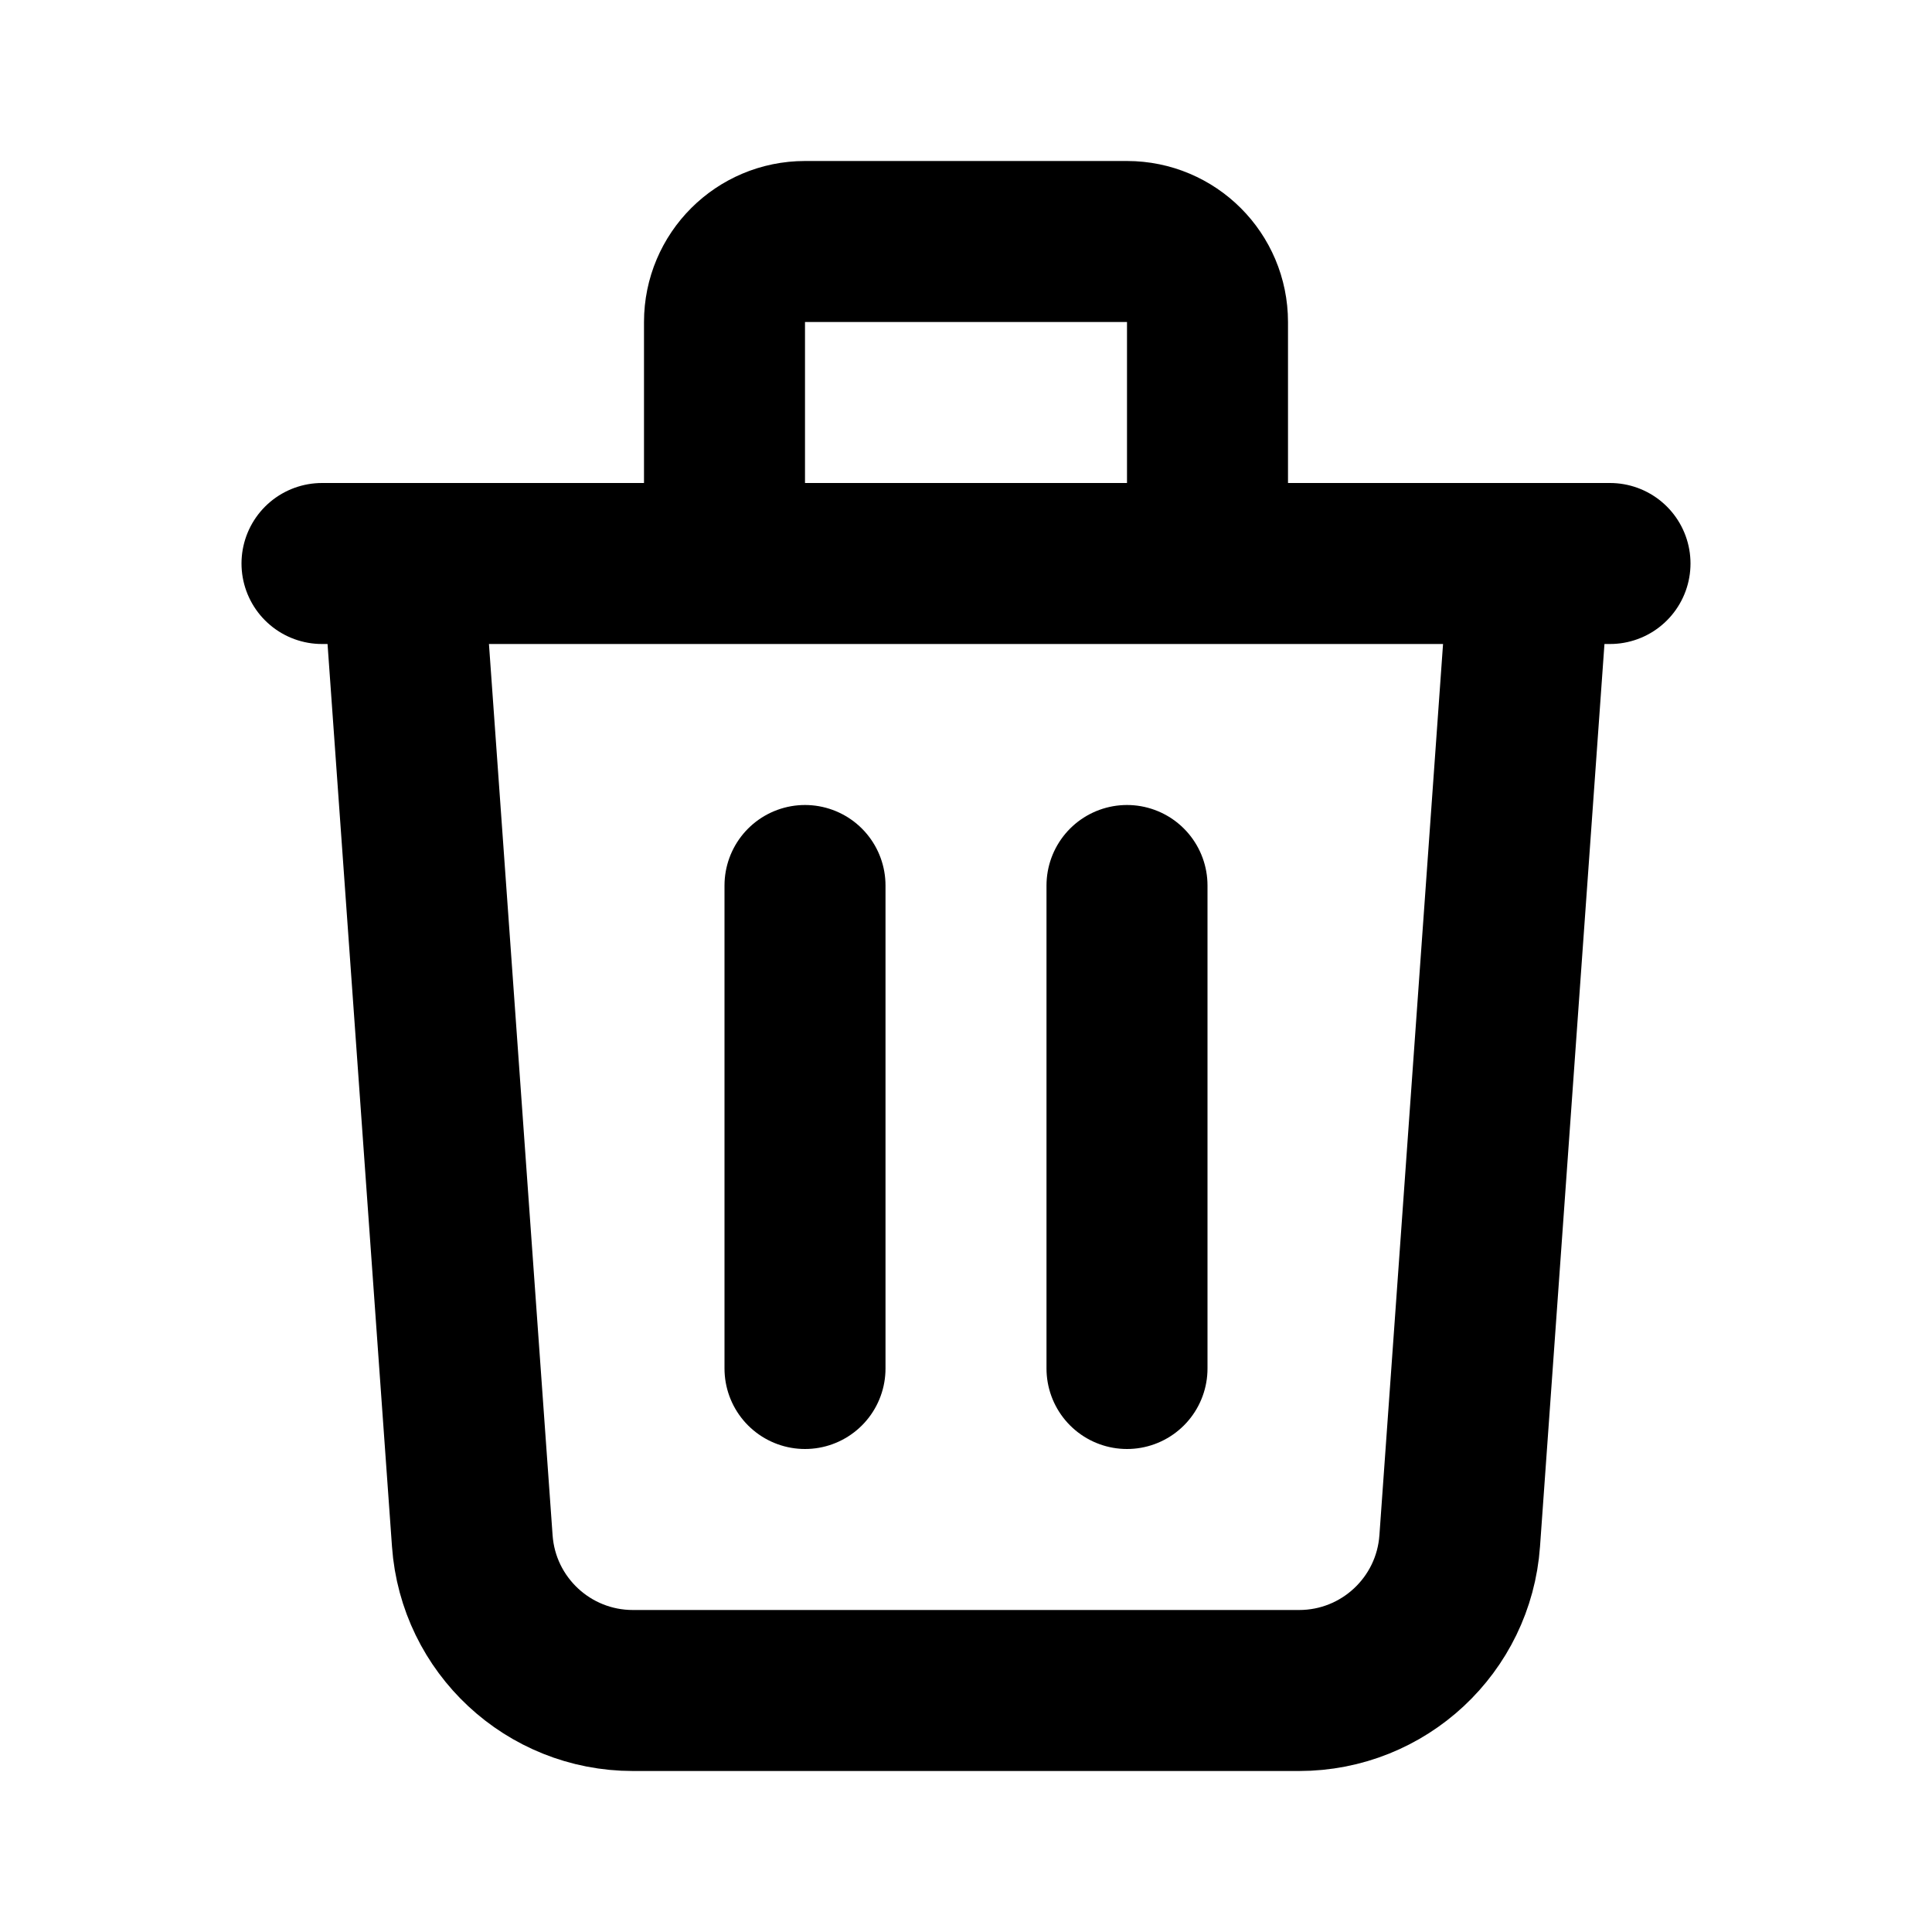
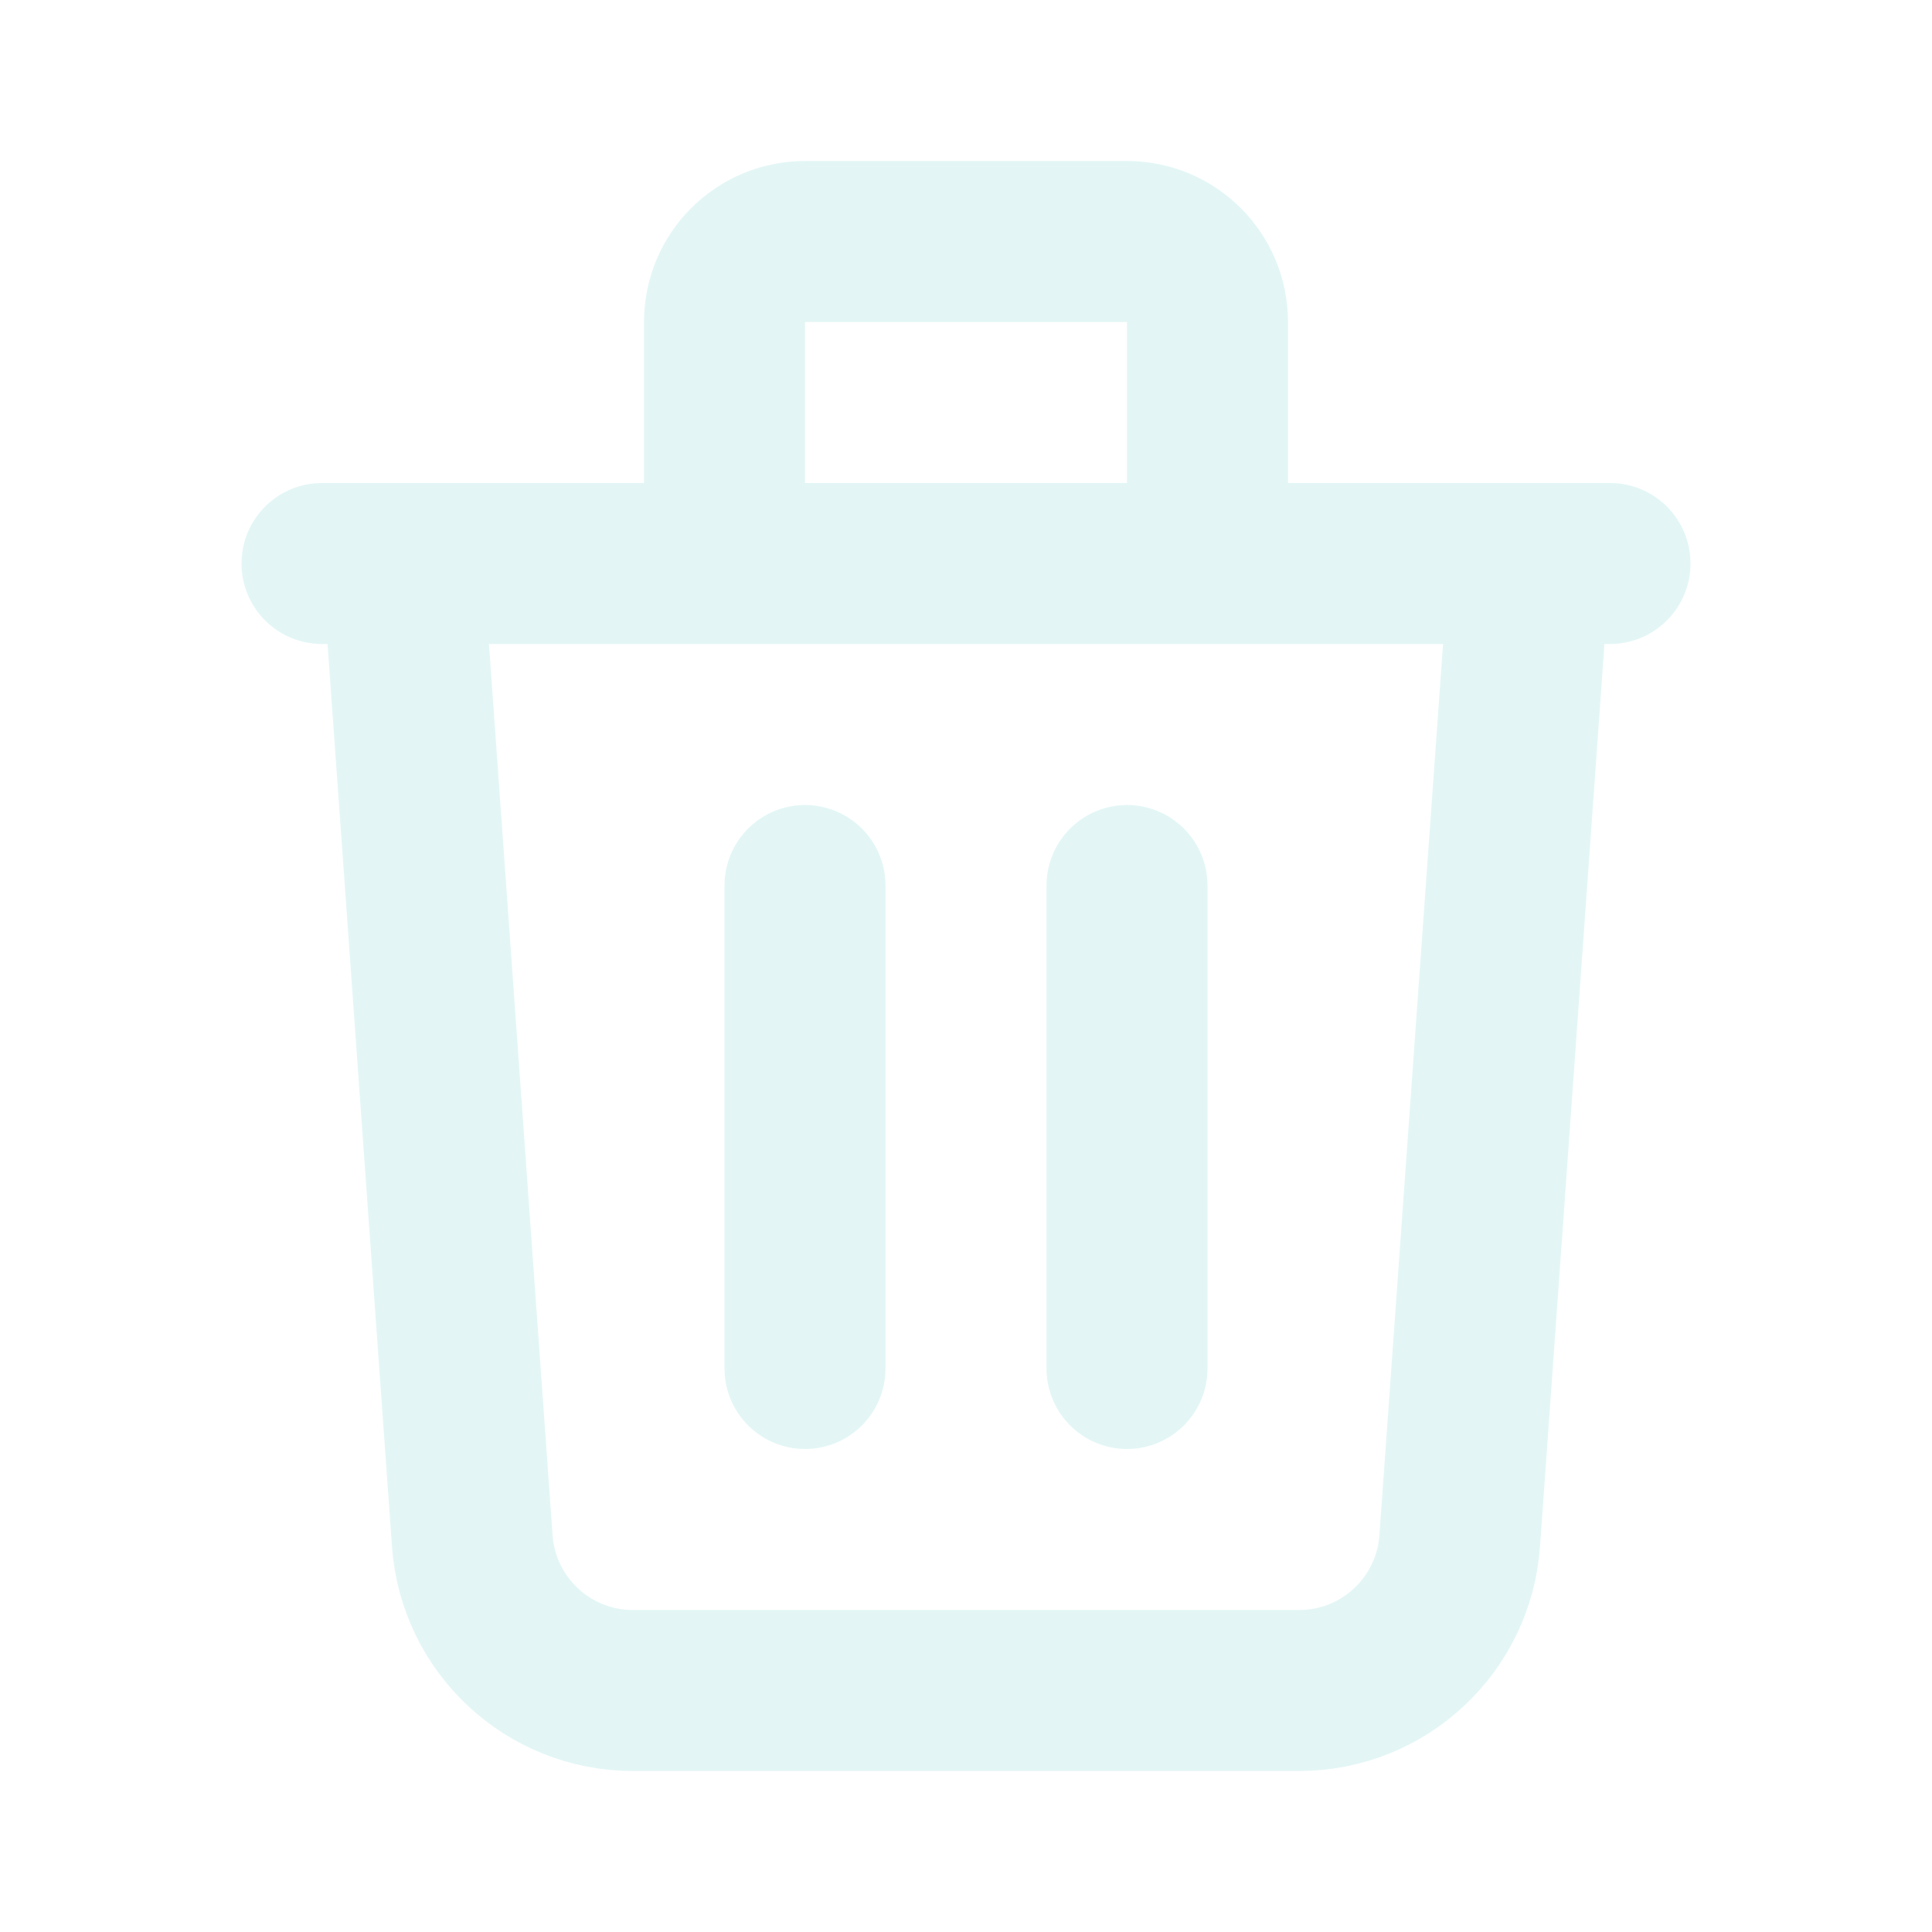
- <svg xmlns="http://www.w3.org/2000/svg" class="w-6 h-6" fill="none" stroke="#000" viewBox="0 0 24 24">
+ <svg xmlns="http://www.w3.org/2000/svg" class="w-6 h-6" fill="none" stroke="#E3F6F5" viewBox="0 0 24 24">
  <path stroke-linecap="round" stroke-linejoin="round" stroke-width="2" d="M19 7l-.867 12.142A2 2 0 0116.138 21H7.862a2 2 0 01-1.995-1.858L5 7m5 4v6m4-6v6m1-10V4a1 1 0 00-1-1h-4a1 1 0 00-1 1v3M4 7h16" />
</svg>
